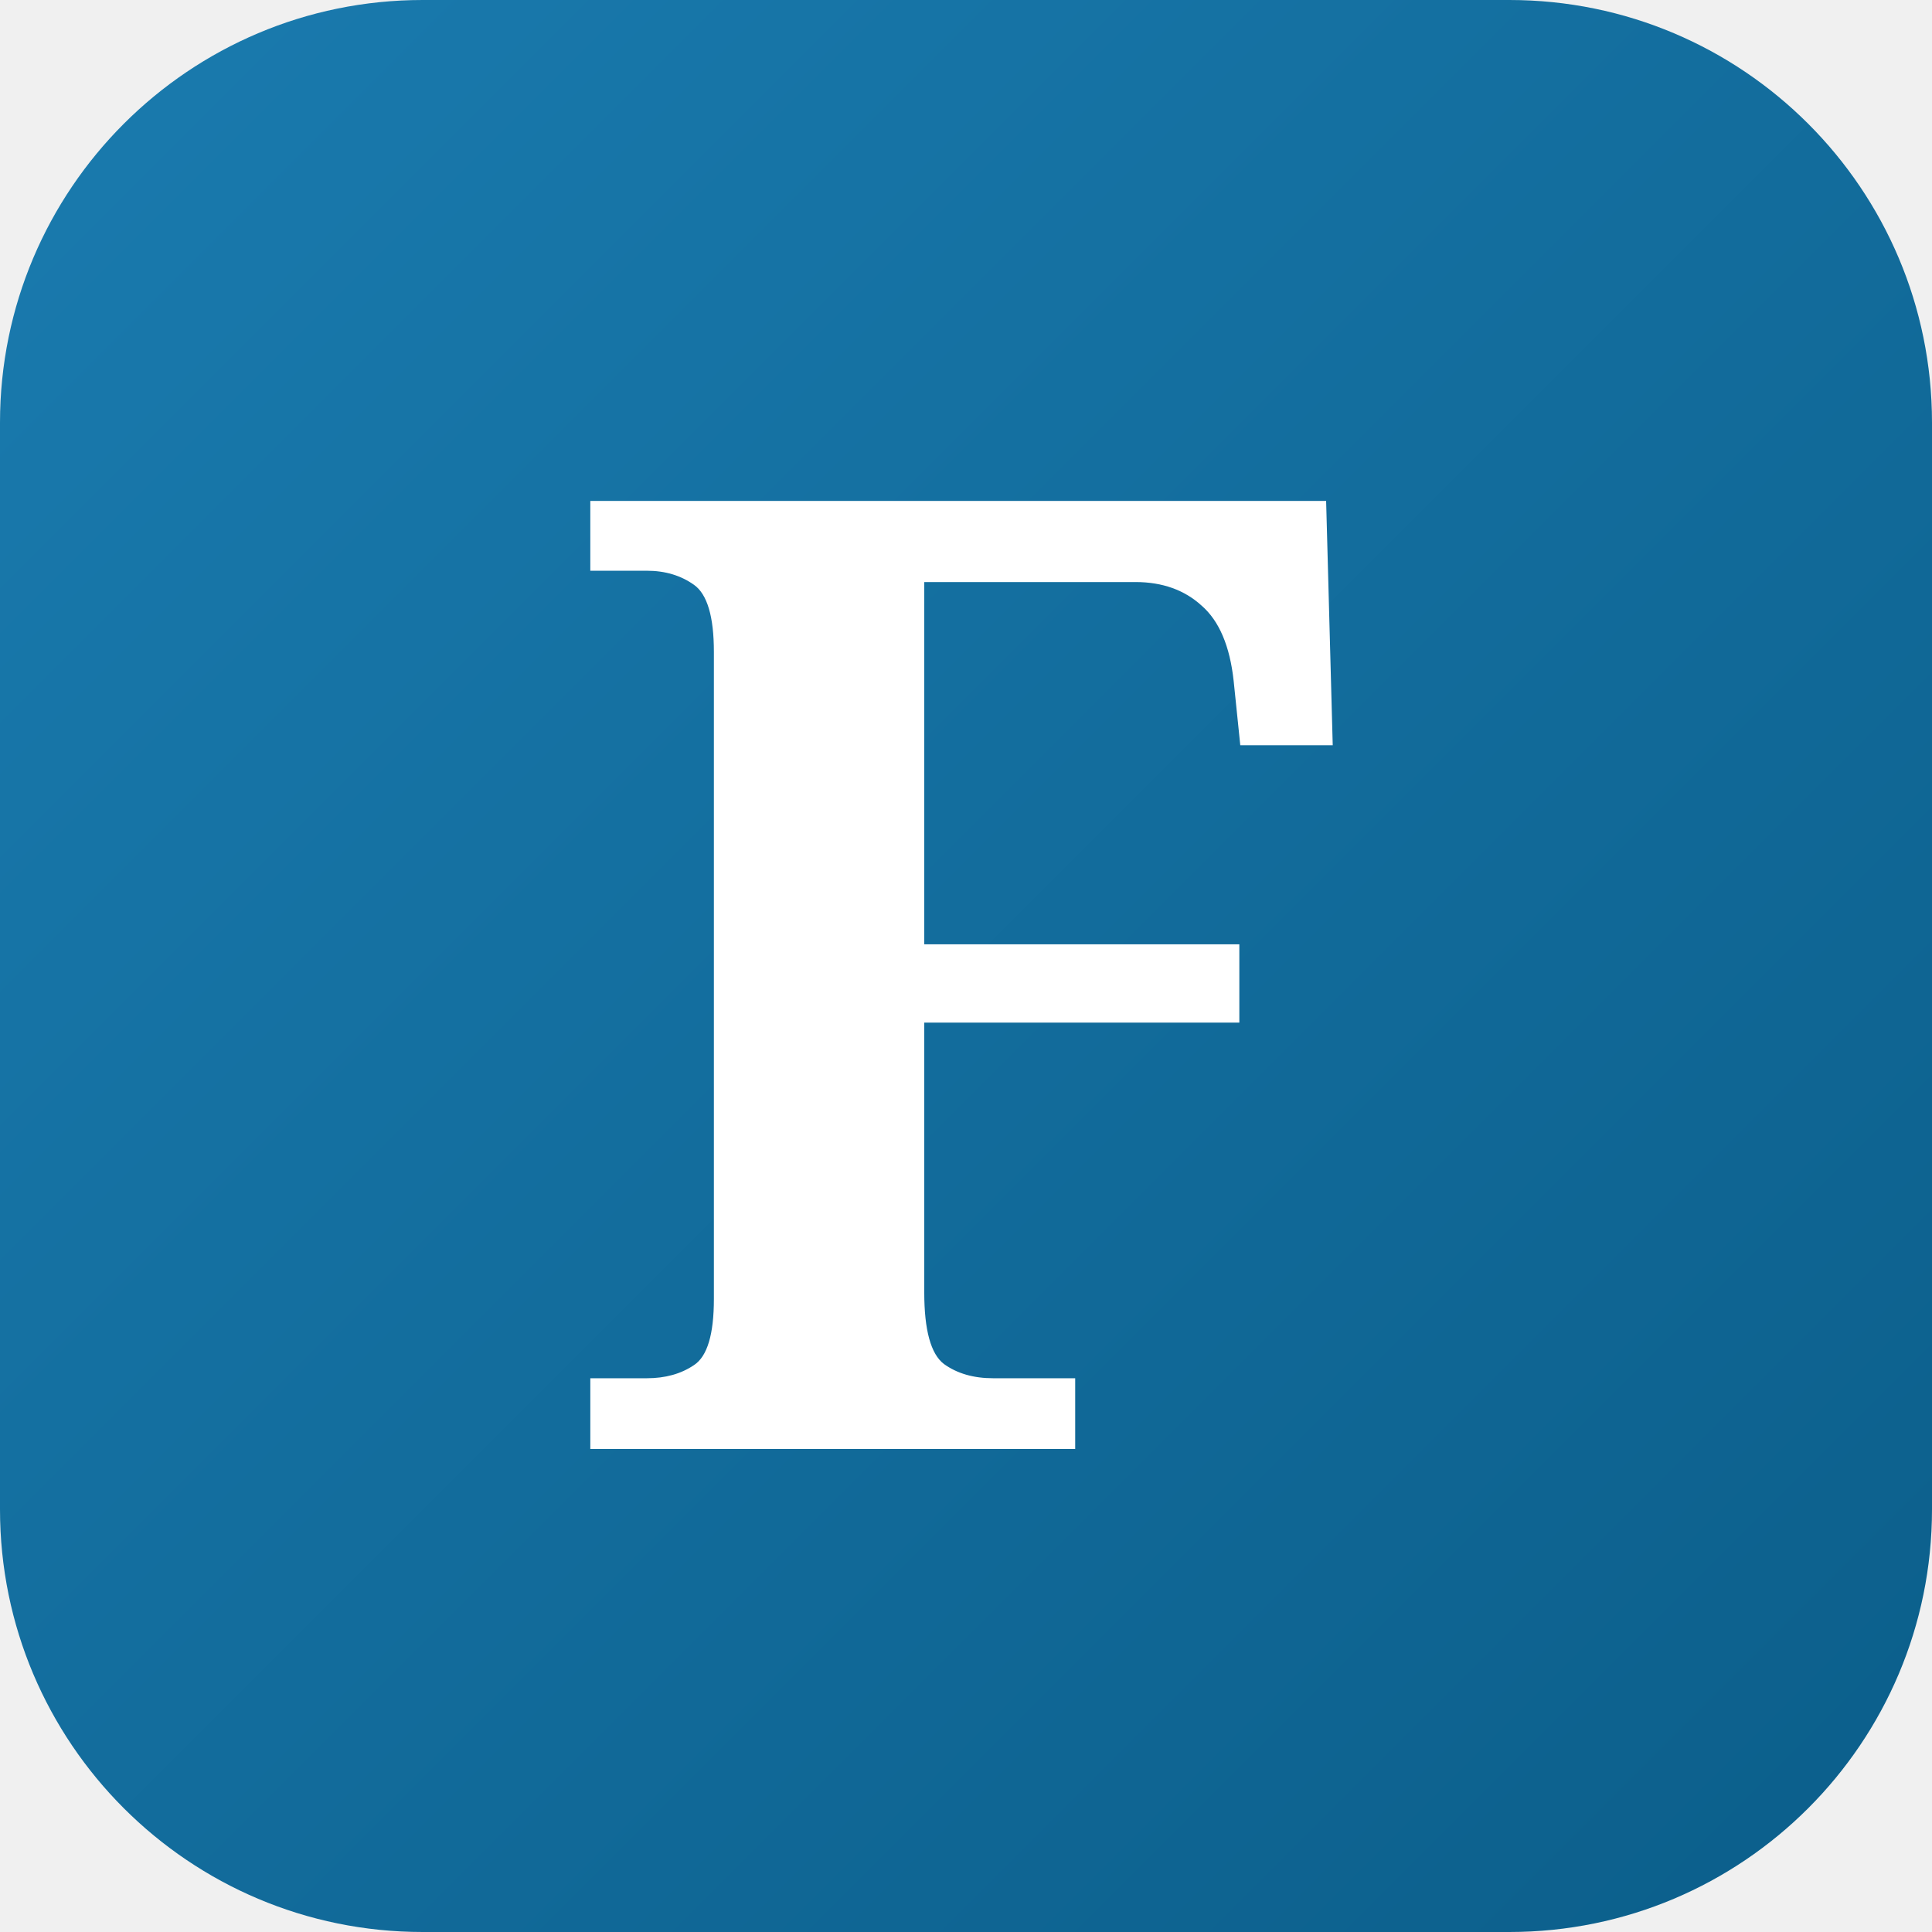
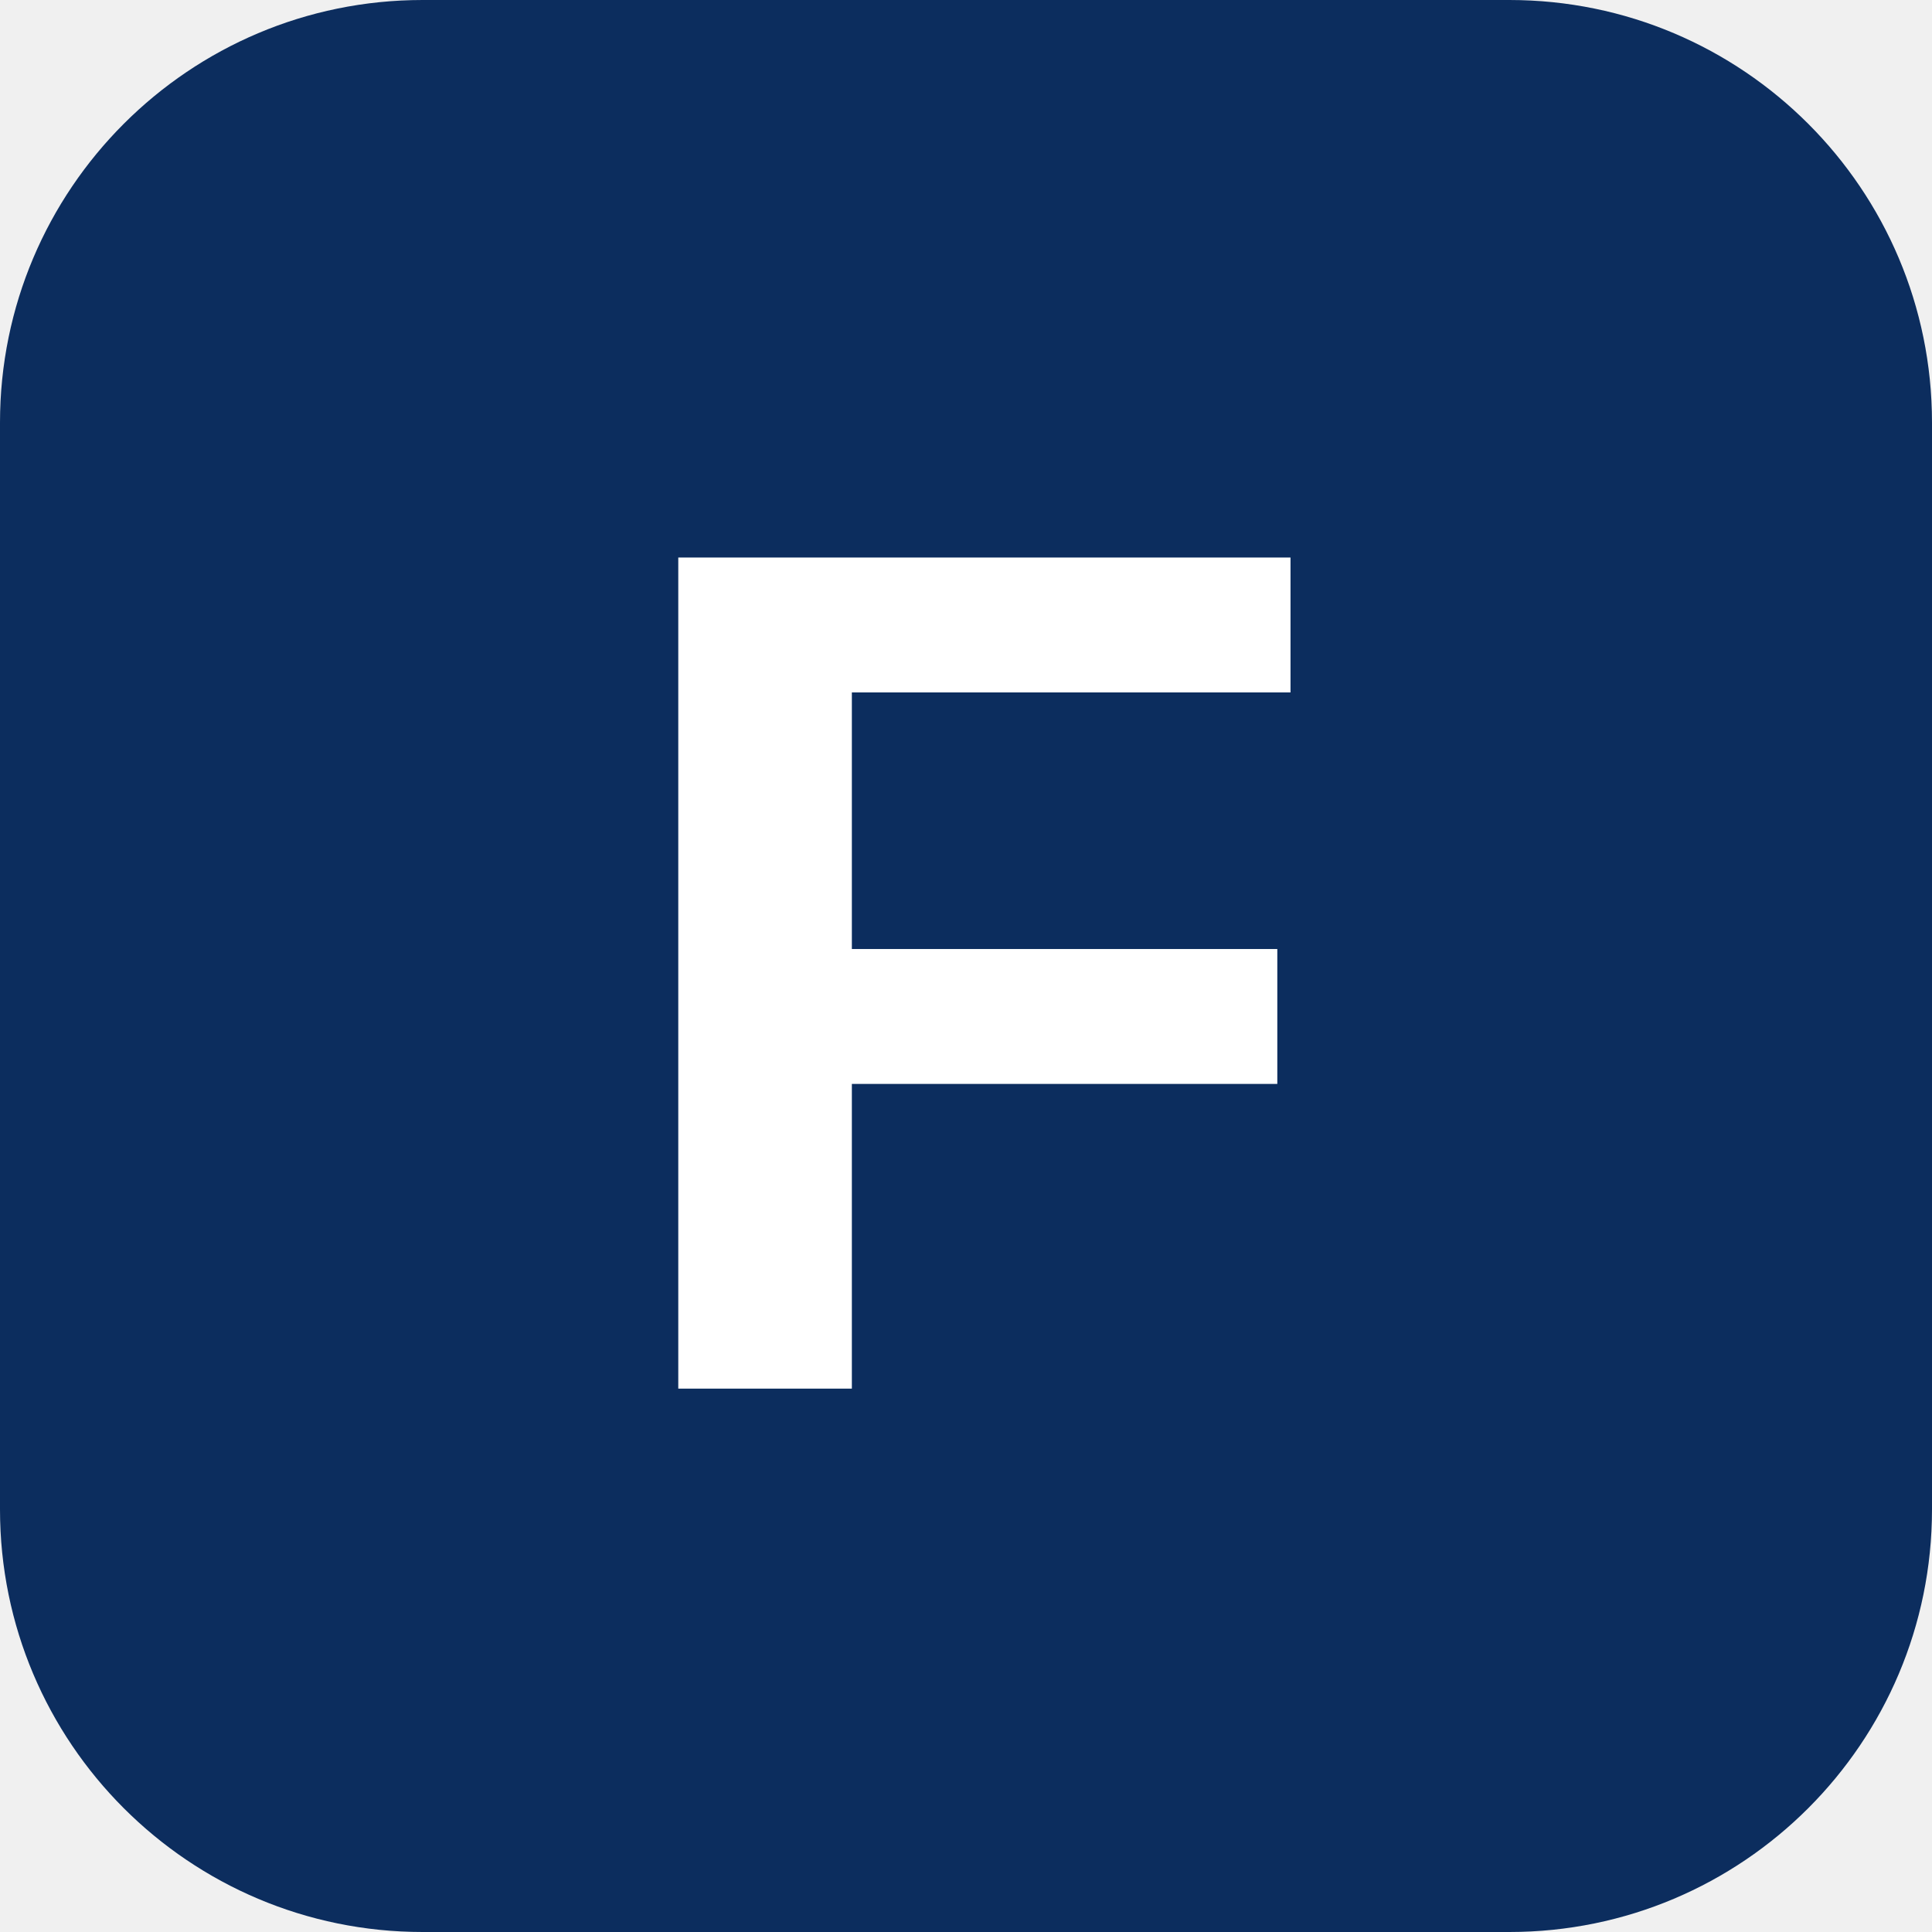
<svg xmlns="http://www.w3.org/2000/svg" viewBox="0 0 32 32">
-   <defs>
-     <linearGradient id="bg" x1="0%" y1="0%" x2="100%" y2="100%">
-       <stop offset="0%" stop-color="#1A7BAF" />
-       <stop offset="100%" stop-color="#0B5E8A" />
-     </linearGradient>
-   </defs>
-   <rect width="32" height="32" rx="7" fill="url(#bg)" />
-   <text x="16" y="24" font-family="Georgia,serif" font-size="22" font-weight="700" text-anchor="middle" fill="#ffffff" letter-spacing="-1">F</text>
+   <rect width="32" height="32" rx="7" fill="#0C2D5E" />
+   <text x="16" y="23" font-family="'Arial Black',Arial,sans-serif" font-size="20" font-weight="900" text-anchor="middle" fill="#FFFFFF" letter-spacing="-0.5">F</text>
</svg>
